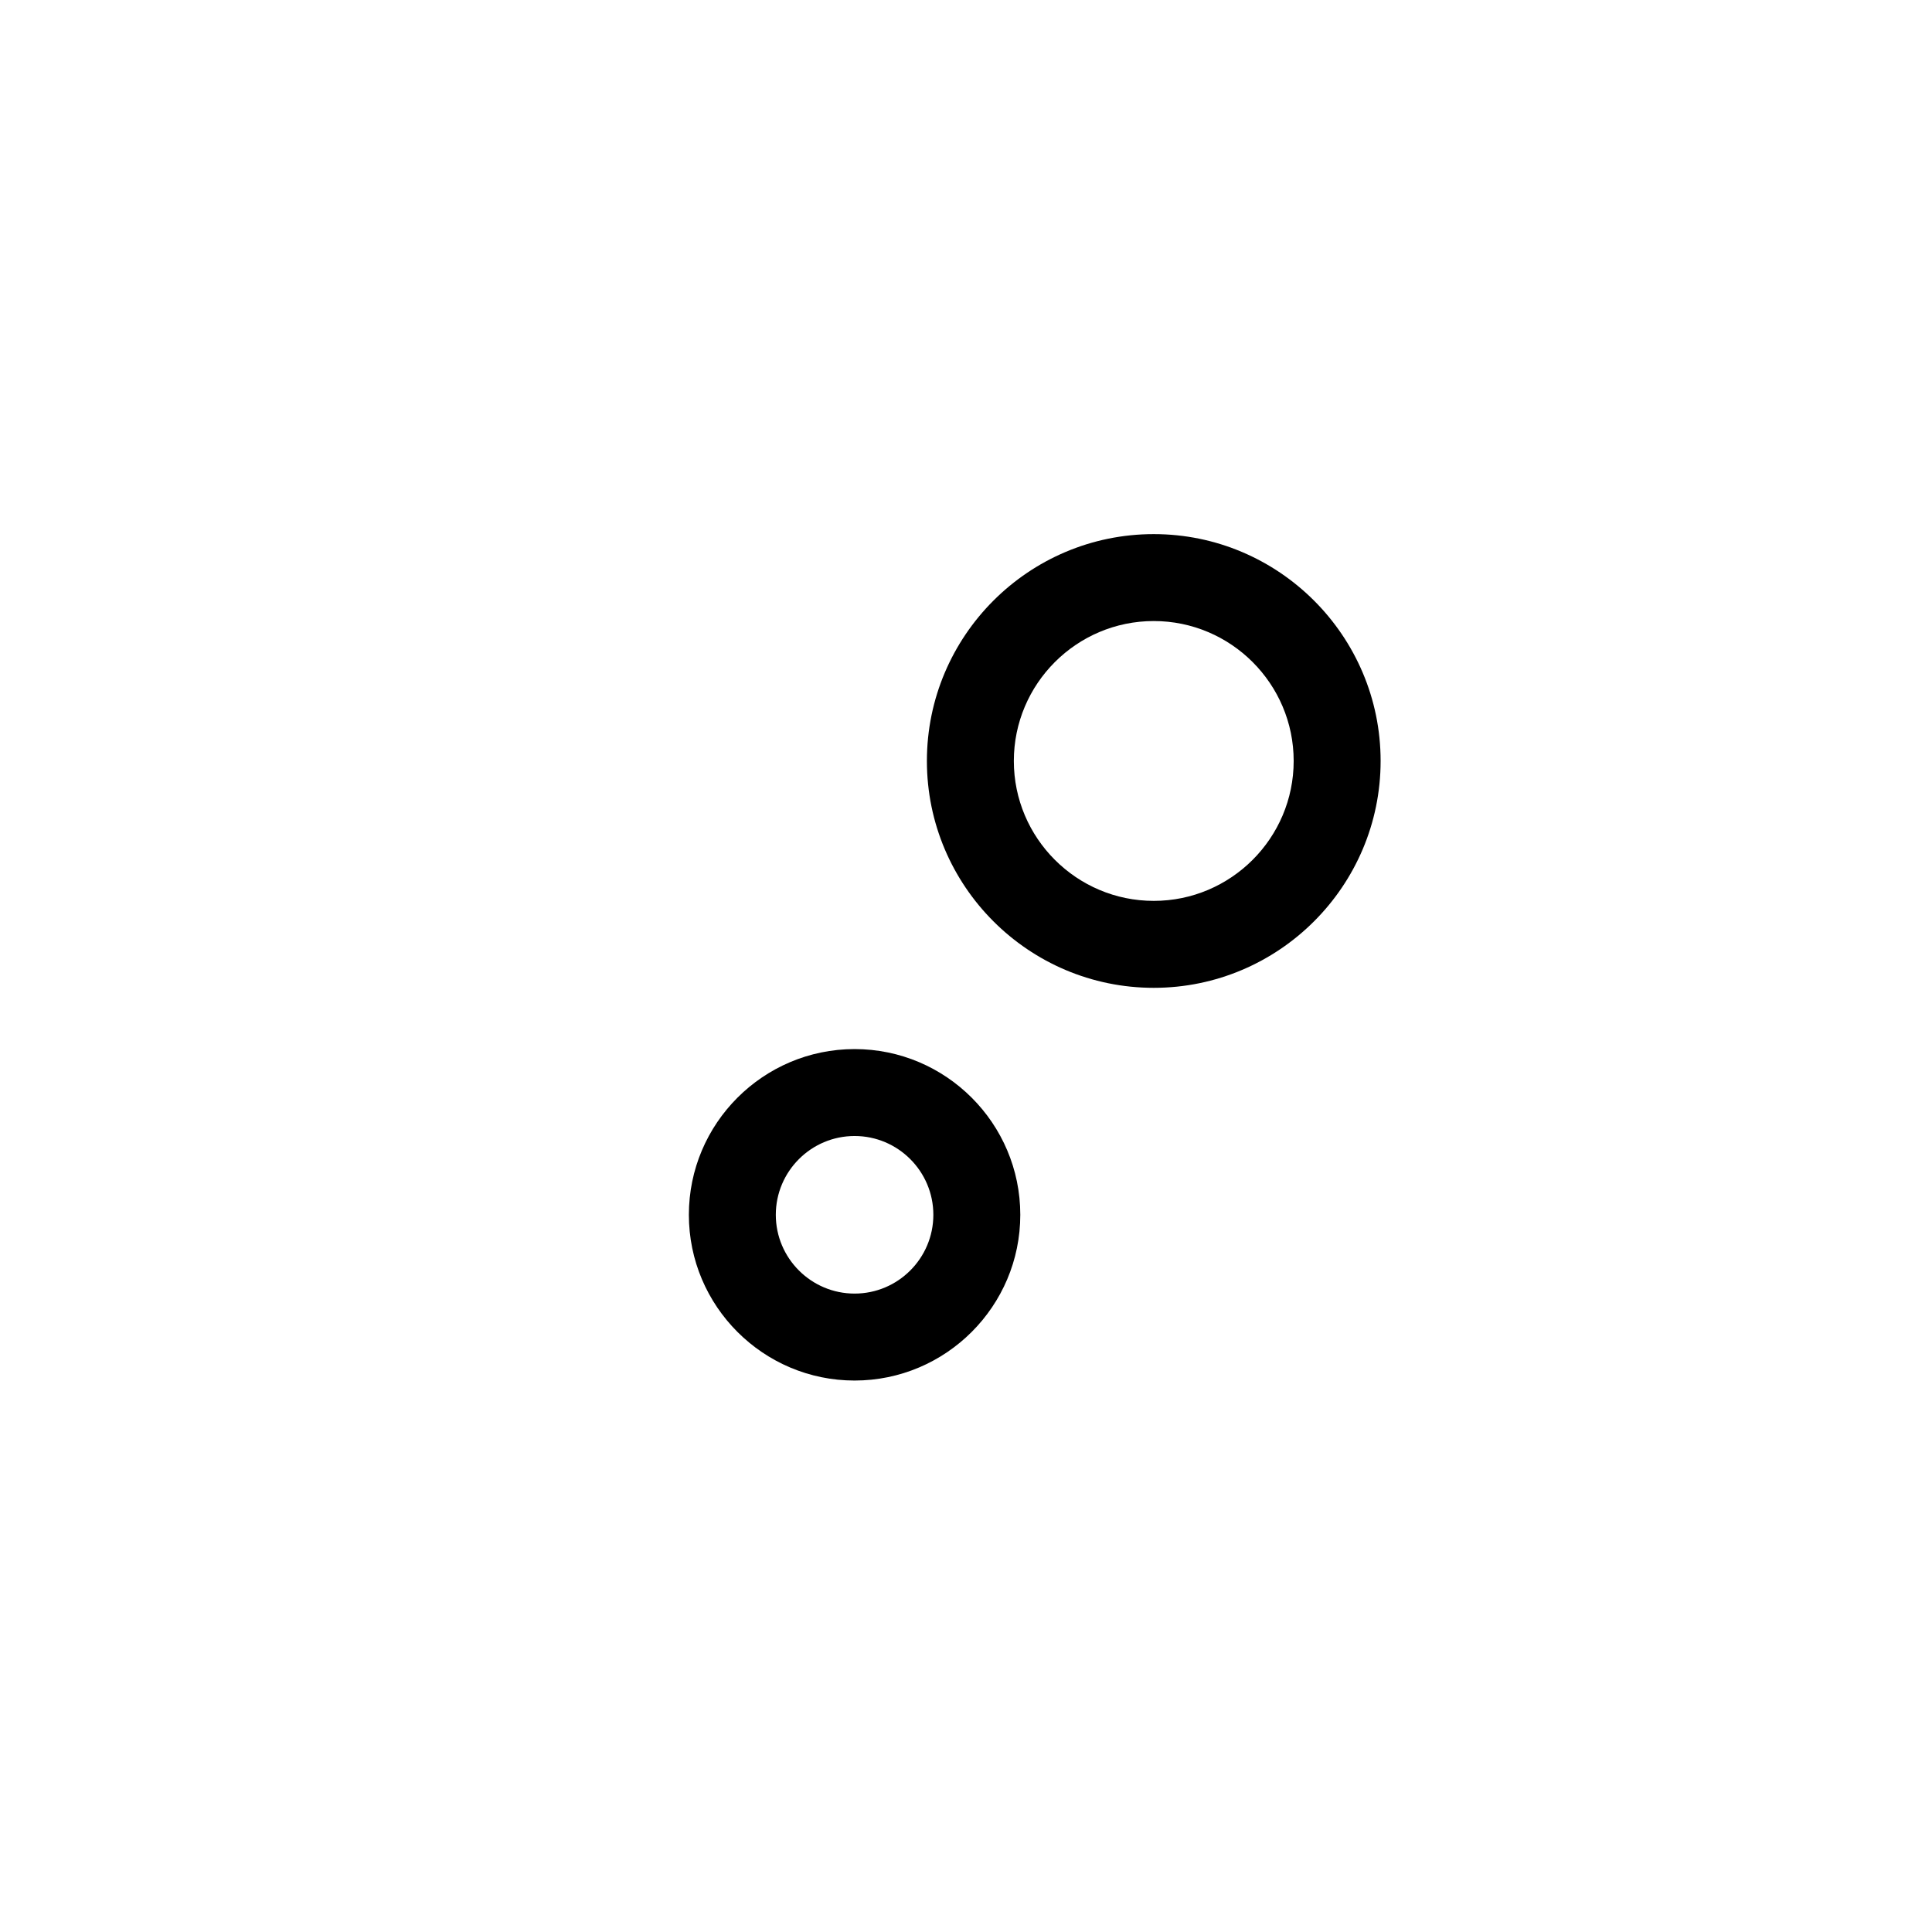
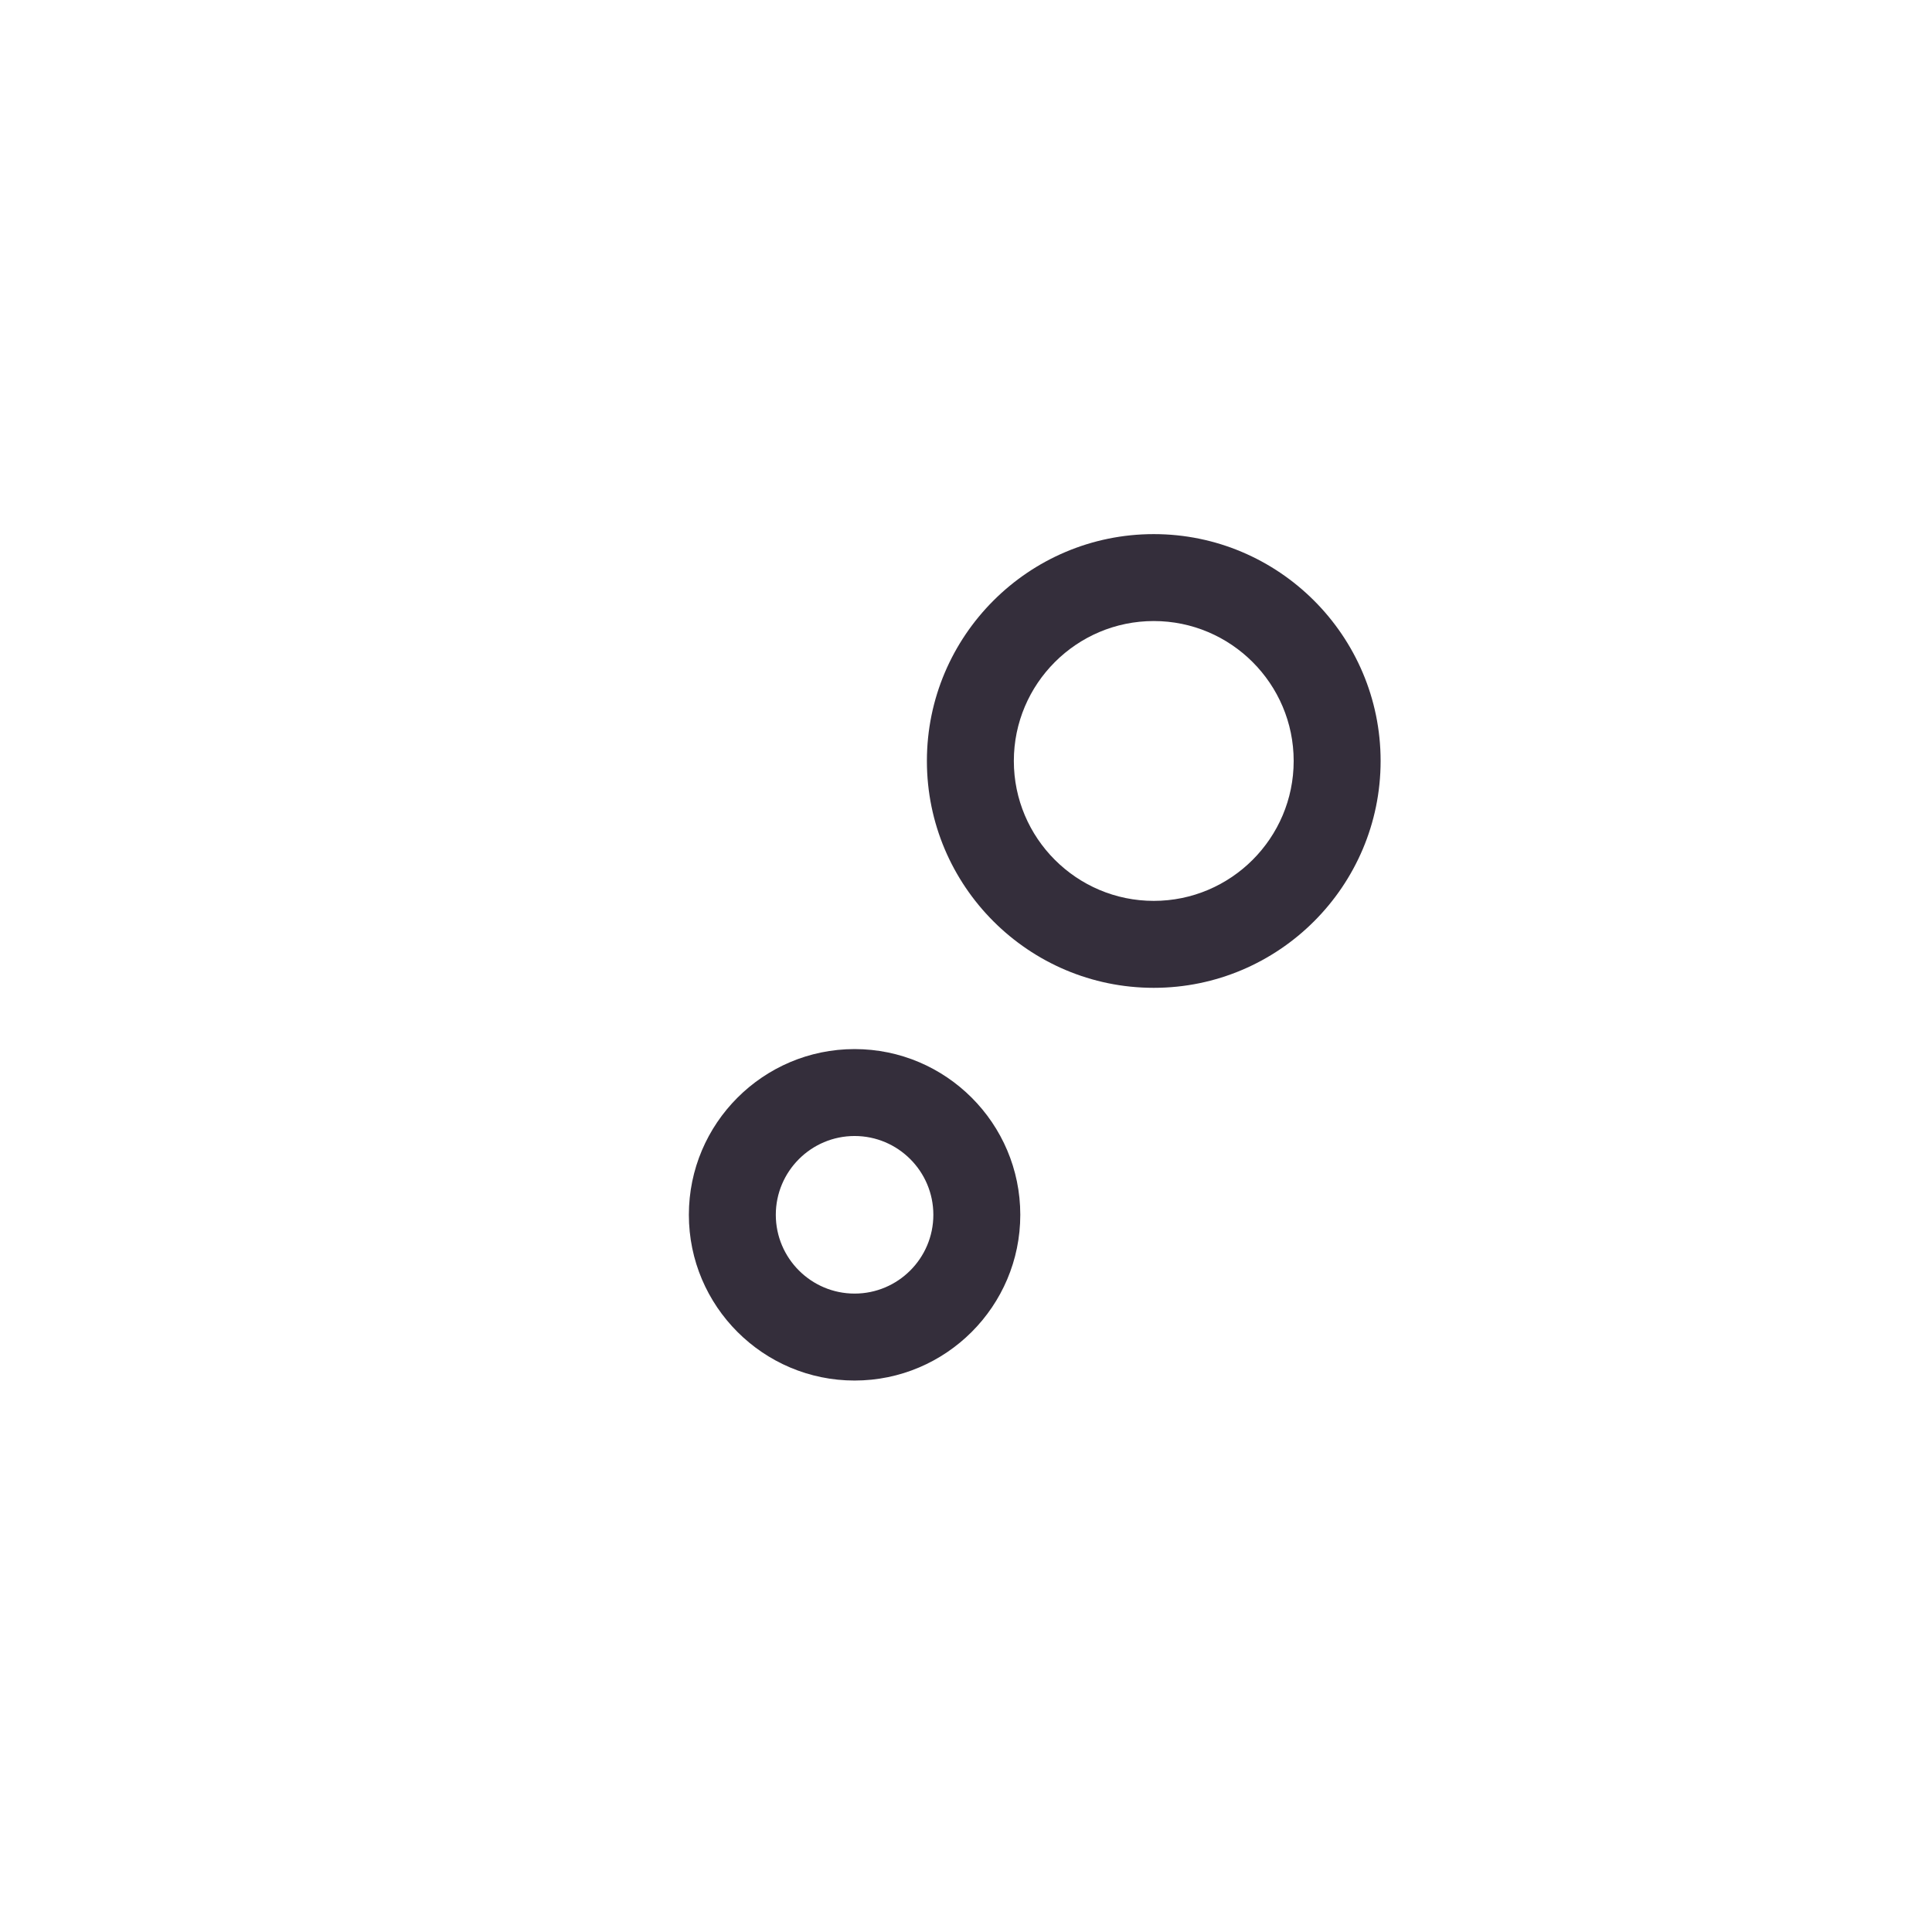
- <svg xmlns="http://www.w3.org/2000/svg" class="site-logo" width="600pt" height="600pt" version="1.1" viewBox="0 0 600 600">
+ <svg xmlns="http://www.w3.org/2000/svg" class="site-logo" width="600pt" height="600pt" version="1.1" viewBox="0 0 600 600" fill="#342e3b">
  <g>
    <path d="m316.86 377.27c0-28.379-23.09-51.469-51.457-51.469-28.379 0-51.469 23.09-51.469 51.469 0 28.379 23.09 51.469 51.469 51.469 28.371-0.004 51.457-23.09 51.457-51.469zm-51.457 24.465c-13.488 0-24.469-10.98-24.469-24.469s10.98-24.469 24.469-24.469c13.488 0 24.457 10.98 24.457 24.469 0 13.492-10.969 24.469-24.457 24.469z" />
    <path d="m358.31 306.78c38.832 0 70.453-31.609 70.453-70.453s-31.621-70.453-70.453-70.453c-38.855 0-70.453 31.609-70.453 70.453s31.598 70.453 70.453 70.453zm0-113.91c23.953 0 43.453 19.5 43.453 43.453s-19.5 43.453-43.453 43.453c-23.965 0-43.453-19.5-43.453-43.453s19.488-43.453 43.453-43.453z" />
  </g>
</svg>
